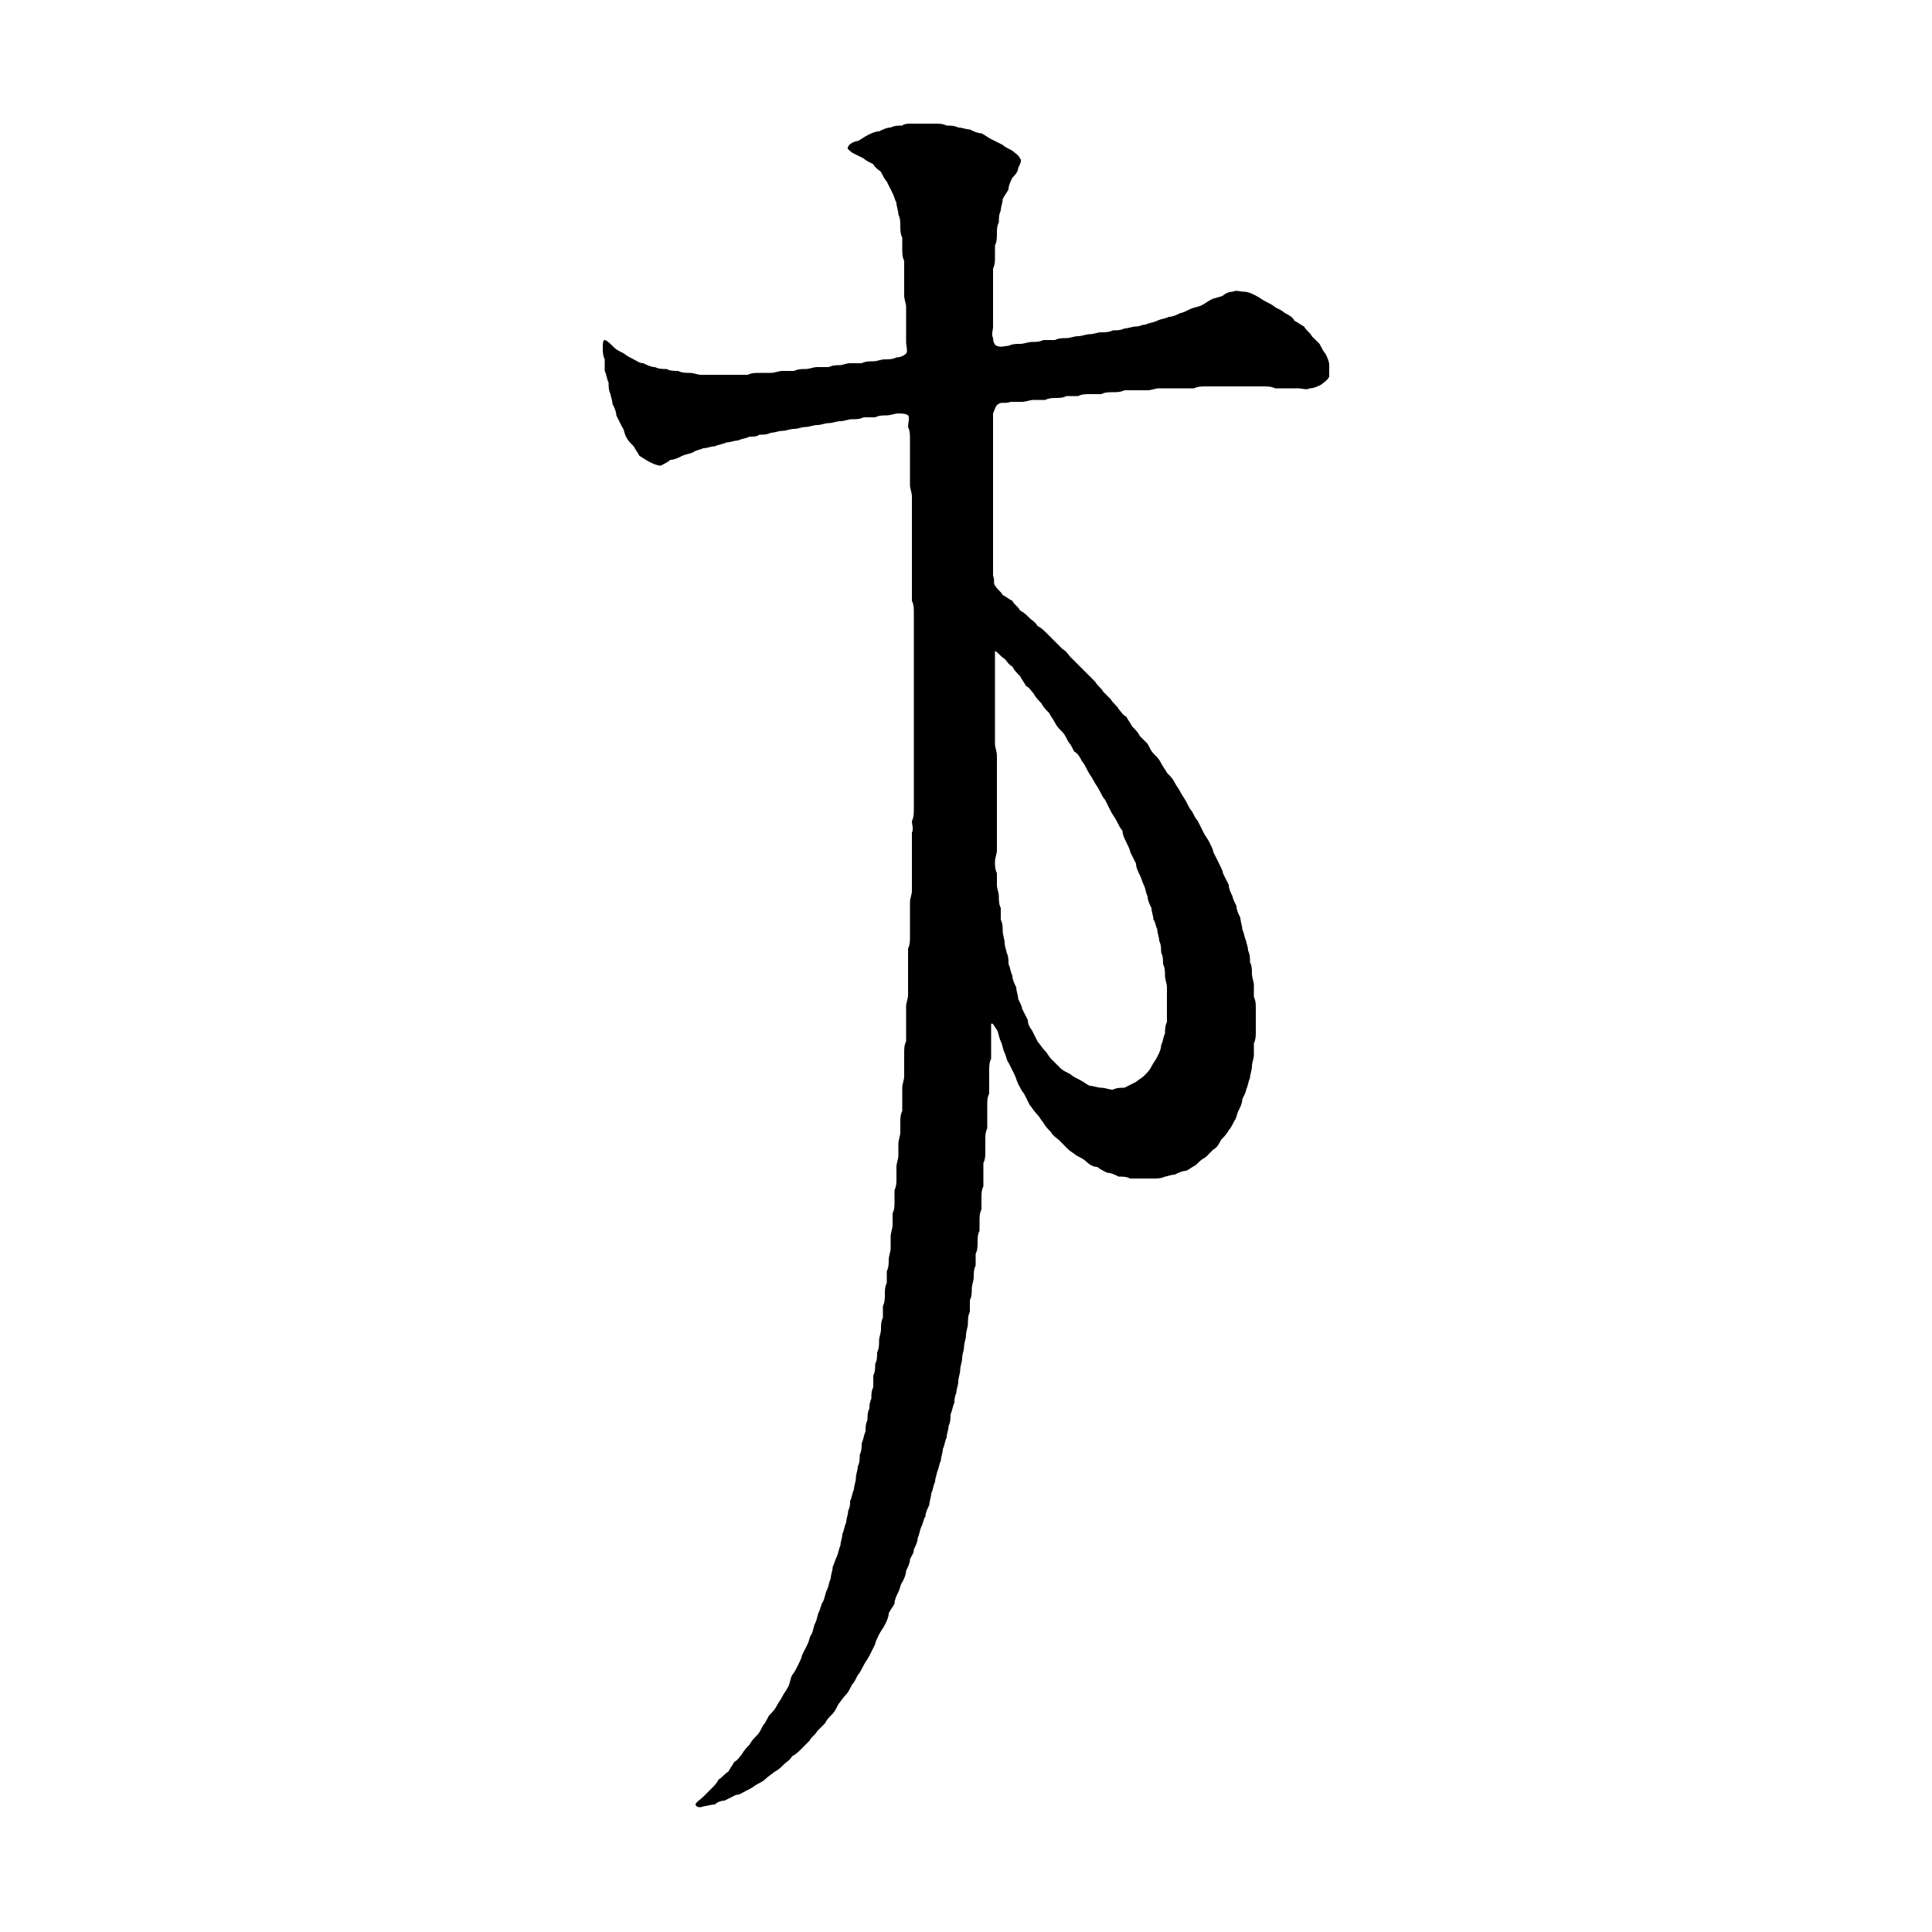
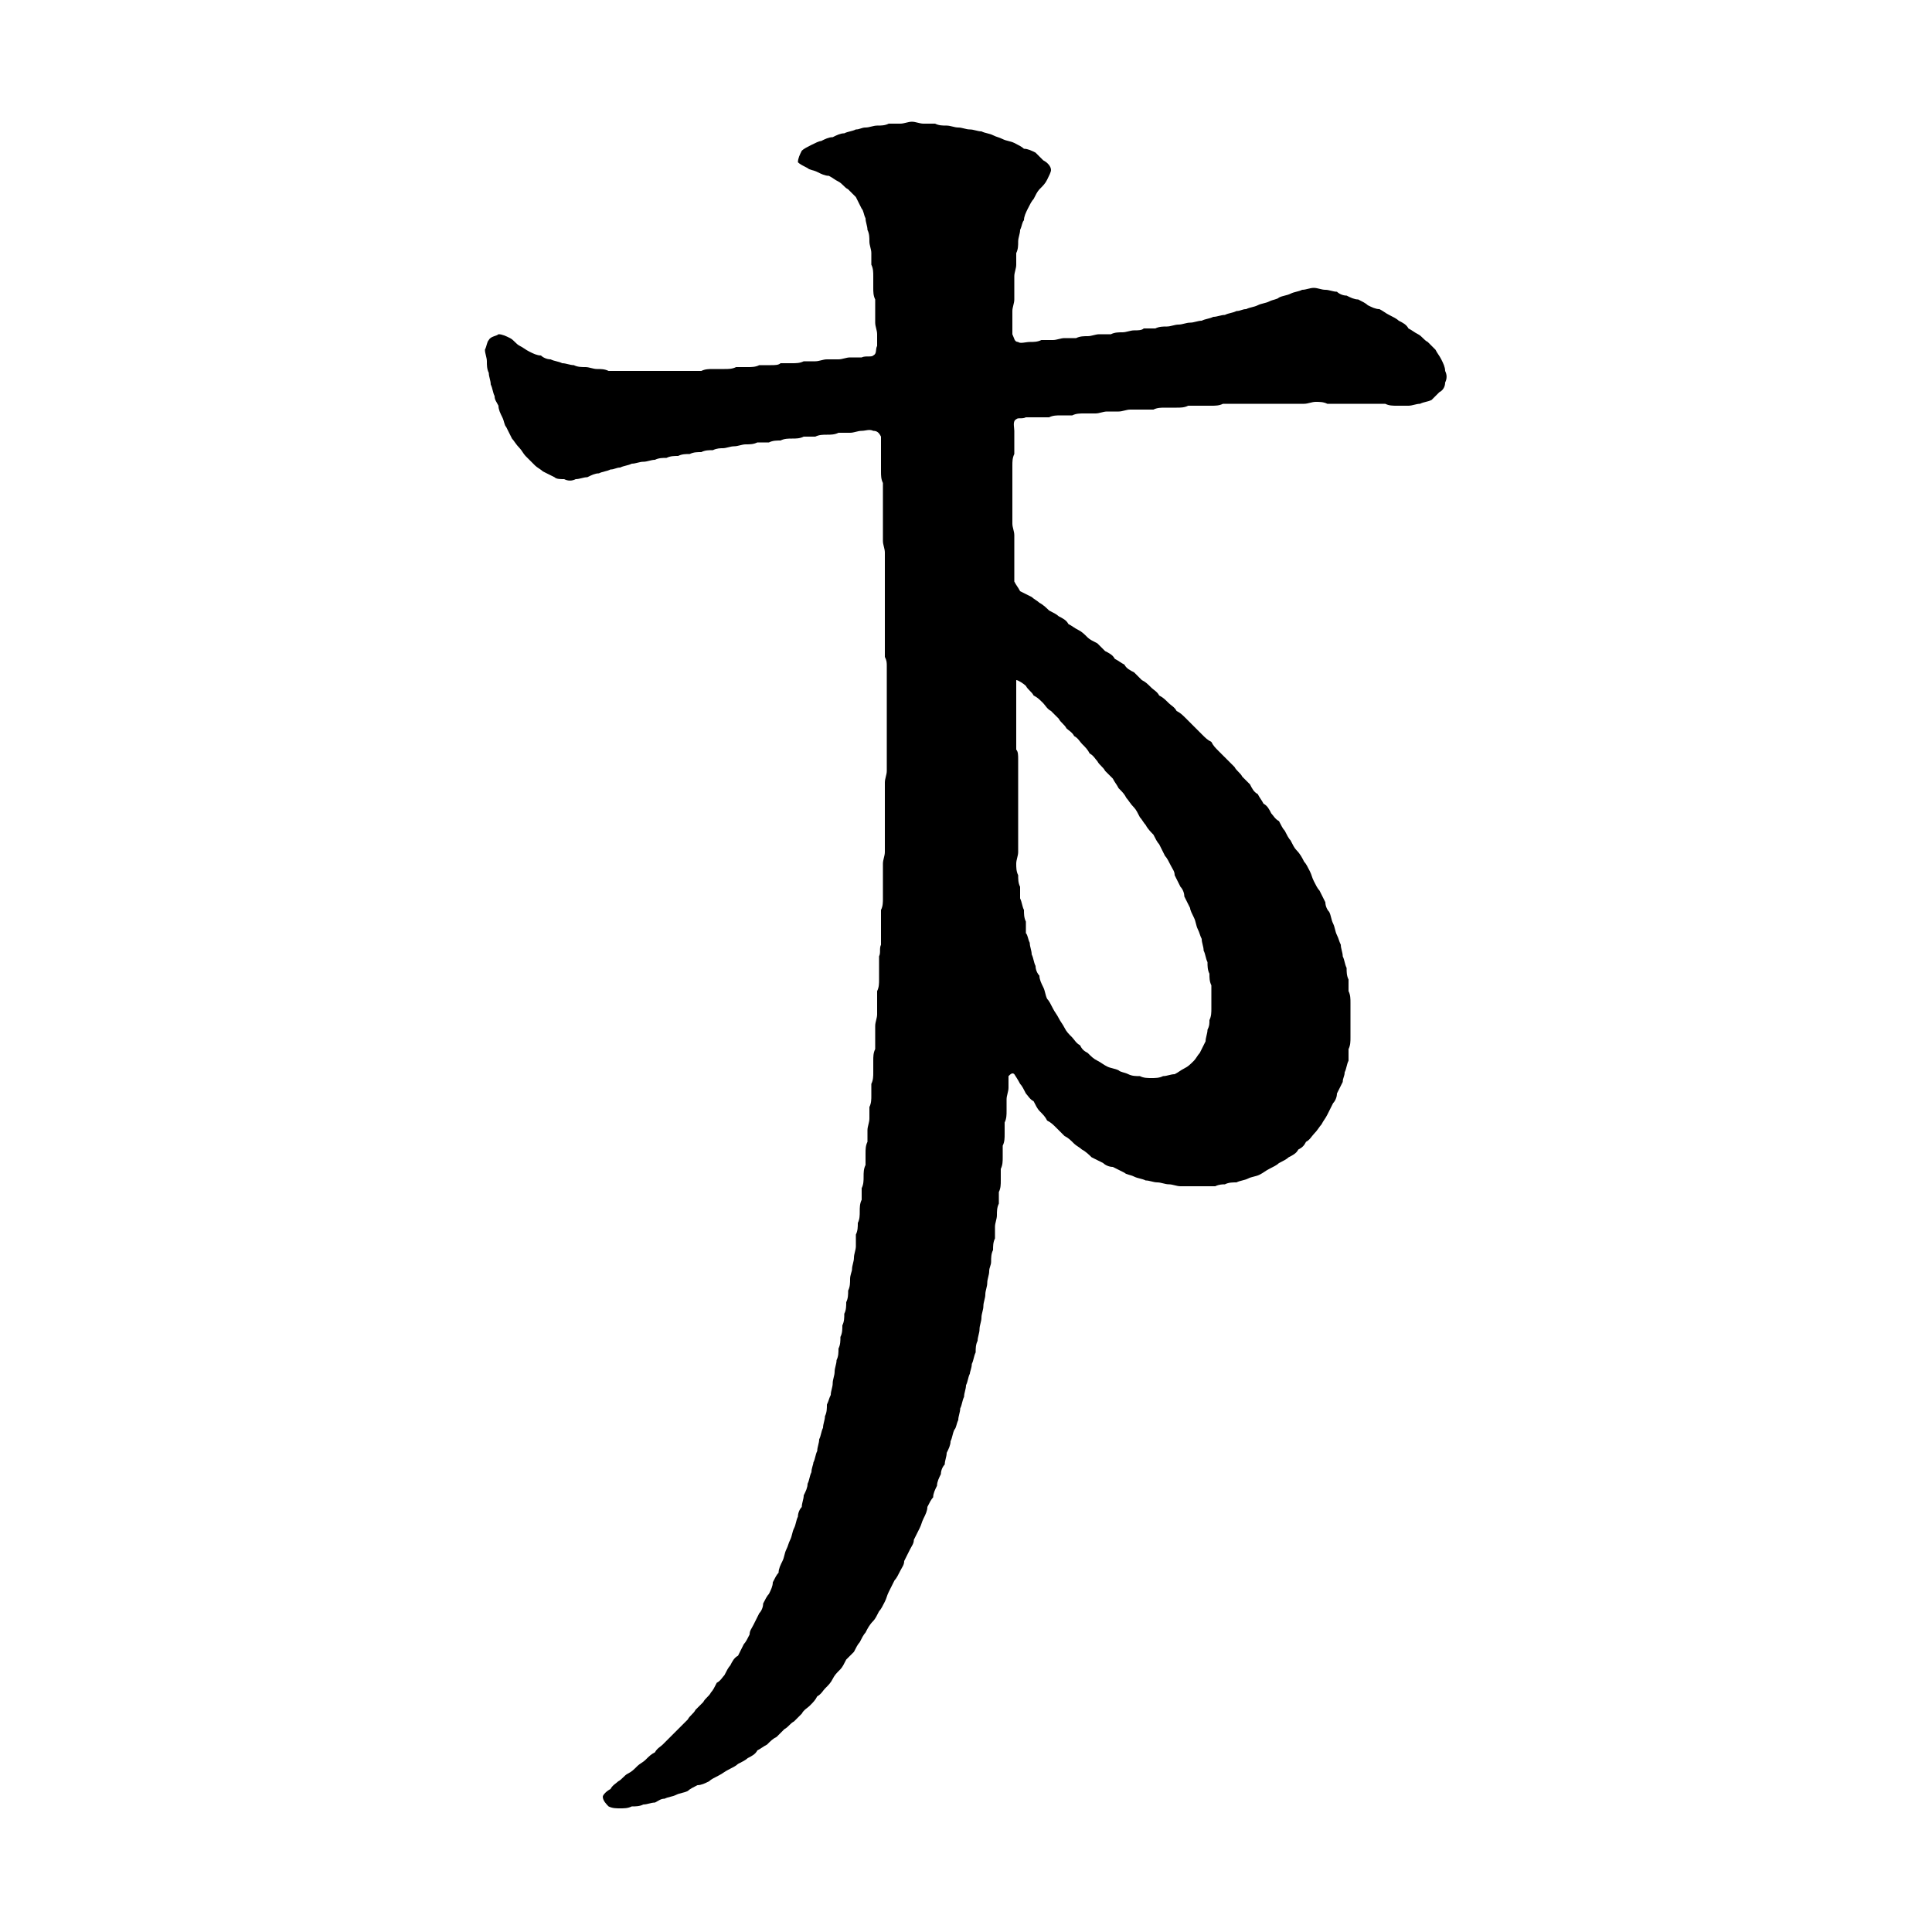
<svg xmlns="http://www.w3.org/2000/svg" viewBox="0 0 1000 1000">
-   <path d="M 484,64 C 486,64 488,64 490,65 C 492,65 494,65 496,66 C 498,66 500,67 502,67 C 504,68 506,69 508,69 C 510,70 511,71 513,72 C 515,73 517,74 519,75 C 520,76 522,77 524,78 C 525,79 527,80 528,82 C 529,83 528,85 527,87 C 527,89 525,91 524,92 C 523,94 522,96 522,98 C 521,100 520,101 519,103 C 519,105 518,107 518,109 C 517,111 517,113 517,115 C 516,117 516,119 516,121 C 516,123 516,125 515,127 C 515,129 515,131 515,133 C 515,135 515,137 514,139 C 514,141 514,143 514,145 C 514,147 514,149 514,151 C 514,153 514,155 514,157 C 514,159 514,161 514,163 C 514,165 514,167 514,169 C 514,171 513,173 514,175 C 514,177 515,179 516,179 C 518,180 520,179 522,179 C 524,178 526,178 528,178 C 530,178 532,177 534,177 C 536,177 538,177 540,176 C 542,176 544,176 546,176 C 548,175 550,175 552,175 C 554,175 556,174 558,174 C 560,174 562,173 564,173 C 566,173 568,172 570,172 C 572,172 574,172 576,171 C 578,171 580,171 582,170 C 584,170 586,169 588,169 C 590,169 591,168 593,168 C 595,167 597,167 599,166 C 601,165 603,165 605,164 C 607,164 609,163 611,162 C 612,162 614,161 616,160 C 618,159 620,159 622,158 C 624,157 625,156 627,155 C 629,154 631,154 633,153 C 634,152 636,151 638,151 C 640,150 642,151 644,151 C 646,151 648,152 650,153 C 652,154 653,155 655,156 C 657,157 659,158 660,159 C 662,160 664,161 665,162 C 667,163 669,164 670,166 C 672,167 673,168 675,169 C 676,171 678,172 679,174 C 680,175 682,177 683,178 C 684,180 685,182 686,183 C 687,185 688,187 688,189 C 688,191 688,193 688,195 C 687,197 685,198 684,199 C 682,200 680,201 678,201 C 676,202 674,201 672,201 C 670,201 668,201 666,201 C 664,201 662,201 660,201 C 658,200 656,200 654,200 C 652,200 650,200 648,200 C 646,200 644,200 642,200 C 640,200 638,200 636,200 C 634,200 632,200 630,200 C 628,200 626,200 624,200 C 622,200 620,200 618,201 C 616,201 614,201 612,201 C 610,201 608,201 606,201 C 604,201 602,201 600,201 C 598,201 596,202 594,202 C 592,202 590,202 588,202 C 586,202 584,202 582,202 C 580,203 578,203 576,203 C 574,203 572,203 570,204 C 568,204 566,204 564,204 C 562,204 560,204 558,205 C 556,205 554,205 552,205 C 550,206 548,206 546,206 C 545,206 543,206 541,207 C 539,207 537,207 535,207 C 533,207 531,208 529,208 C 527,208 525,208 523,208 C 521,209 518,208 517,209 C 515,210 515,212 514,214 C 514,215 514,218 514,220 C 514,222 514,224 514,226 C 514,228 514,230 514,232 C 514,234 514,236 514,238 C 514,240 514,242 514,244 C 514,246 514,248 514,250 C 514,252 514,254 514,256 C 514,258 514,260 514,262 C 514,264 514,266 514,268 C 514,270 514,272 514,274 C 514,276 514,278 514,280 C 514,282 514,284 514,286 C 514,288 514,290 514,292 C 514,294 514,296 514,298 C 515,300 514,302 515,303 C 516,305 518,306 519,308 C 521,309 522,310 524,311 C 525,313 527,314 528,316 C 530,317 531,318 533,320 C 534,321 536,322 537,324 C 539,325 540,326 542,328 C 543,329 544,330 546,332 C 547,333 549,335 550,336 C 552,337 553,339 554,340 C 556,342 557,343 559,345 C 560,346 561,347 563,349 C 564,350 566,352 567,353 C 568,355 570,356 571,358 C 572,359 574,361 575,362 C 576,364 578,365 579,367 C 580,368 581,370 583,371 C 584,373 585,374 586,376 C 588,378 589,379 590,381 C 591,382 593,384 594,385 C 595,387 596,389 597,390 C 599,392 600,393 601,395 C 602,397 603,398 604,400 C 606,402 607,403 608,405 C 609,407 610,408 611,410 C 612,412 613,413 614,415 C 615,417 616,419 617,420 C 618,422 619,424 620,425 C 621,427 622,429 623,431 C 624,433 625,434 626,436 C 627,438 628,440 628,441 C 629,443 630,445 631,447 C 632,449 633,451 633,452 C 634,454 635,456 636,458 C 636,460 637,462 638,464 C 638,465 639,467 640,469 C 640,471 641,473 642,475 C 642,477 643,479 643,481 C 644,483 644,485 645,487 C 645,488 646,490 646,492 C 647,494 647,496 647,498 C 648,500 648,502 648,504 C 648,506 649,508 649,510 C 649,512 649,514 649,516 C 650,518 650,520 650,522 C 650,524 650,526 650,528 C 650,530 650,532 650,534 C 650,536 650,538 649,540 C 649,542 649,544 649,546 C 649,548 648,550 648,552 C 648,554 647,556 647,558 C 646,560 646,562 645,564 C 645,565 644,567 643,569 C 643,571 642,573 641,575 C 640,577 640,579 639,580 C 638,582 637,584 636,585 C 635,587 633,589 632,590 C 631,592 630,594 628,595 C 627,596 625,598 624,599 C 622,600 621,601 619,603 C 617,604 616,605 614,606 C 612,606 610,607 608,608 C 606,608 604,609 603,609 C 601,610 599,610 597,610 C 595,610 593,610 591,610 C 589,610 587,610 585,610 C 583,609 581,609 579,609 C 577,608 575,607 573,607 C 571,606 569,605 568,604 C 566,604 564,603 562,601 C 561,600 559,599 557,598 C 556,597 554,596 553,595 C 551,593 550,592 548,590 C 547,589 545,588 544,586 C 543,585 541,583 540,581 C 539,580 538,578 537,577 C 535,575 534,573 533,572 C 532,570 531,568 530,566 C 529,565 528,563 527,561 C 526,559 526,558 525,556 C 524,554 523,552 522,550 C 521,549 521,547 520,545 C 519,543 519,541 518,539 C 517,537 517,535 516,533 C 515,532 514,529 513,530 C 513,530 513,534 513,536 C 513,538 513,540 513,542 C 513,544 513,546 513,548 C 512,550 512,552 512,554 C 512,556 512,558 512,560 C 512,562 512,564 512,566 C 511,568 511,570 511,572 C 511,574 511,576 511,578 C 511,580 511,582 511,584 C 510,586 510,588 510,590 C 510,592 510,594 510,596 C 510,598 510,600 509,602 C 509,604 509,606 509,608 C 509,610 509,612 509,614 C 508,616 508,618 508,620 C 508,622 508,624 508,626 C 507,628 507,630 507,632 C 507,634 507,635 507,637 C 506,639 506,641 506,643 C 506,645 506,647 505,649 C 505,651 505,653 505,655 C 504,657 504,659 504,661 C 504,663 503,665 503,667 C 503,669 503,671 502,673 C 502,675 502,677 502,679 C 501,681 501,683 501,685 C 501,687 500,689 500,691 C 500,693 499,695 499,697 C 499,699 498,701 498,703 C 498,705 497,707 497,709 C 497,711 496,713 496,715 C 496,717 495,719 495,721 C 494,723 494,725 494,726 C 493,728 493,730 492,732 C 492,734 492,736 491,738 C 491,740 490,742 490,744 C 489,746 489,748 488,750 C 488,752 487,754 487,756 C 486,758 486,760 485,762 C 485,763 484,765 484,767 C 483,769 483,771 482,773 C 482,775 481,777 481,779 C 480,781 479,783 479,785 C 478,786 478,788 477,790 C 476,792 476,794 475,796 C 475,798 474,800 473,802 C 473,804 472,805 471,807 C 471,809 470,811 469,813 C 469,815 468,817 467,819 C 466,820 466,822 465,824 C 464,826 463,828 463,830 C 462,832 461,833 460,835 C 460,837 459,839 458,841 C 457,843 456,844 455,846 C 454,848 453,850 453,851 C 452,853 451,855 450,857 C 449,859 448,860 447,862 C 446,864 445,866 444,867 C 443,869 442,871 441,872 C 440,874 439,876 438,877 C 436,879 435,881 434,882 C 433,884 432,886 431,887 C 429,889 428,890 427,892 C 426,893 424,895 423,896 C 422,898 420,899 419,901 C 418,902 416,904 415,905 C 413,907 412,908 410,909 C 409,911 407,912 406,913 C 404,915 403,916 401,917 C 400,918 398,919 396,921 C 395,922 393,923 391,924 C 390,925 388,926 386,927 C 384,928 383,929 381,929 C 379,930 377,931 375,932 C 373,932 371,933 370,934 C 368,934 365,935 364,935 C 362,936 360,935 360,934 C 360,933 363,931 364,930 C 366,928 367,927 368,926 C 370,924 371,923 372,921 C 374,920 375,918 377,917 C 378,915 379,914 380,912 C 382,911 383,909 384,908 C 385,906 387,904 388,903 C 389,901 390,900 392,898 C 393,897 394,895 395,893 C 396,892 397,890 398,888 C 399,887 401,885 402,883 C 403,881 404,880 405,878 C 406,876 407,875 408,873 C 409,871 409,869 410,867 C 411,866 412,864 413,862 C 414,860 415,858 415,857 C 416,855 417,853 418,851 C 419,849 419,847 420,846 C 421,844 421,842 422,840 C 423,838 423,836 424,834 C 425,832 425,830 426,829 C 427,827 427,825 428,823 C 429,821 429,819 430,817 C 430,815 431,813 431,811 C 432,809 432,808 433,806 C 434,804 434,802 435,800 C 435,798 436,796 436,794 C 437,792 437,790 438,788 C 438,786 439,784 439,782 C 440,780 440,779 440,777 C 441,775 441,773 442,771 C 442,769 443,767 443,765 C 443,763 444,761 444,759 C 445,757 445,755 445,753 C 446,751 446,749 446,747 C 447,745 447,743 448,741 C 448,739 448,737 449,735 C 449,733 449,731 450,729 C 450,728 450,726 451,724 C 451,722 451,720 452,718 C 452,716 452,714 452,712 C 453,710 453,708 453,706 C 454,704 454,702 454,700 C 455,698 455,696 455,694 C 455,692 456,690 456,688 C 456,686 456,684 457,682 C 457,680 457,678 457,676 C 458,674 458,672 458,670 C 458,668 458,666 459,664 C 459,662 459,660 459,658 C 460,656 460,654 460,652 C 460,650 461,648 461,646 C 461,644 461,642 461,640 C 461,638 462,636 462,634 C 462,632 462,630 462,628 C 463,626 463,624 463,622 C 463,620 463,618 463,616 C 464,614 464,612 464,610 C 464,608 464,606 464,604 C 464,602 465,600 465,598 C 465,596 465,594 465,592 C 465,590 466,588 466,586 C 466,585 466,583 466,581 C 466,579 466,577 467,575 C 467,573 467,571 467,569 C 467,567 467,565 467,563 C 467,561 468,559 468,557 C 468,555 468,553 468,551 C 468,549 468,547 468,545 C 468,543 468,541 469,539 C 469,537 469,535 469,533 C 469,531 469,529 469,527 C 469,525 469,523 469,521 C 469,519 470,517 470,515 C 470,513 470,511 470,509 C 470,507 470,505 470,503 C 470,501 470,499 470,497 C 470,495 470,493 470,491 C 471,489 471,487 471,485 C 471,483 471,481 471,479 C 471,477 471,475 471,473 C 471,471 471,469 471,467 C 471,465 472,463 472,461 C 472,459 472,457 472,455 C 472,453 472,451 472,449 C 472,447 472,445 472,443 C 472,441 472,439 472,437 C 472,435 472,433 472,431 C 473,429 472,427 472,425 C 473,423 473,421 473,419 C 473,417 473,415 473,413 C 473,411 473,409 473,407 C 473,405 473,403 473,401 C 473,399 473,397 473,395 C 473,393 473,391 473,389 C 473,387 473,385 473,383 C 473,381 473,379 473,377 C 473,375 473,373 473,371 C 473,369 473,367 473,365 C 473,363 473,361 473,359 C 473,357 473,355 473,353 C 473,351 473,349 473,347 C 473,345 473,343 473,341 C 473,339 473,337 473,335 C 473,333 473,331 473,329 C 473,327 473,325 473,323 C 473,321 473,319 473,317 C 473,315 473,313 472,311 C 472,309 472,307 472,305 C 472,303 472,301 472,299 C 472,297 472,295 472,293 C 472,291 472,289 472,287 C 472,285 472,283 472,281 C 472,279 472,277 472,275 C 472,273 472,271 472,269 C 472,267 472,265 472,263 C 472,261 472,259 472,257 C 472,255 471,253 471,251 C 471,249 471,247 471,245 C 471,243 471,241 471,239 C 471,237 471,235 471,233 C 471,231 471,229 471,227 C 471,225 471,223 470,221 C 470,219 471,216 470,215 C 469,214 466,214 465,214 C 463,214 461,215 459,215 C 457,215 455,215 453,216 C 451,216 449,216 447,216 C 445,217 443,217 441,217 C 439,217 437,218 435,218 C 433,218 431,219 429,219 C 427,219 425,220 423,220 C 421,220 419,221 417,221 C 415,221 413,222 411,222 C 409,222 407,223 405,223 C 403,223 401,224 399,224 C 397,225 395,225 393,225 C 392,226 390,226 388,226 C 386,227 384,227 382,228 C 380,228 378,229 376,229 C 374,230 372,230 370,231 C 368,231 366,232 364,232 C 362,233 360,233 359,234 C 357,235 355,235 353,236 C 351,237 349,238 347,238 C 346,239 344,240 342,241 C 340,241 338,240 336,239 C 334,238 333,237 331,236 C 330,234 329,233 328,231 C 326,229 325,228 324,226 C 323,224 323,222 322,221 C 321,219 320,217 319,215 C 319,213 318,211 317,209 C 317,207 316,205 316,204 C 315,202 315,200 315,198 C 314,196 314,194 313,192 C 313,190 313,188 313,186 C 312,184 312,182 312,180 C 312,178 312,176 313,176 C 314,176 316,178 318,180 C 319,181 321,182 323,183 C 324,184 326,185 328,186 C 330,187 331,188 333,188 C 335,189 337,190 339,190 C 341,191 343,191 345,191 C 347,192 349,192 351,192 C 353,193 355,193 357,193 C 359,193 361,194 363,194 C 365,194 367,194 369,194 C 371,194 373,194 375,194 C 377,194 379,194 381,194 C 383,194 385,194 387,194 C 389,193 391,193 393,193 C 395,193 397,193 399,193 C 401,193 403,192 405,192 C 407,192 409,192 411,192 C 413,191 415,191 417,191 C 419,191 421,190 423,190 C 425,190 427,190 429,190 C 431,189 433,189 435,189 C 436,189 438,188 440,188 C 442,188 444,188 446,188 C 448,187 450,187 452,187 C 454,187 456,186 458,186 C 460,186 462,186 464,185 C 466,185 468,184 469,183 C 470,182 469,179 469,177 C 469,175 469,173 469,171 C 469,169 469,167 469,165 C 469,163 469,161 469,159 C 469,157 468,155 468,153 C 468,151 468,149 468,147 C 468,145 468,143 468,141 C 468,139 468,137 468,135 C 467,133 467,131 467,129 C 467,127 467,125 467,123 C 466,121 466,119 466,117 C 466,115 466,113 465,111 C 465,109 464,107 464,105 C 463,103 463,102 462,100 C 461,98 460,96 459,94 C 458,93 457,91 456,89 C 455,88 453,87 452,85 C 450,84 448,83 447,82 C 445,81 443,80 441,79 C 440,78 438,77 439,76 C 439,75 442,73 444,73 C 446,72 447,71 449,70 C 451,69 453,68 455,68 C 457,67 459,66 461,66 C 463,65 465,65 467,65 C 468,64 470,64 472,64 C 474,64 476,64 478,64 C 480,64 482,64 484,64 Z M 515,343 C 515,345 515,347 515,349 C 515,351 515,353 515,355 C 515,357 515,359 515,361 C 515,363 515,365 515,367 C 515,369 515,371 515,373 C 515,375 515,377 515,379 C 515,381 515,383 515,385 C 515,387 516,389 516,391 C 516,393 516,395 516,397 C 516,399 516,401 516,403 C 516,405 516,408 516,410 C 516,412 516,414 516,416 C 516,418 516,420 516,422 C 516,424 516,426 516,428 C 516,430 516,432 516,434 C 516,436 516,438 516,440 C 516,442 515,444 515,446 C 515,448 515,450 516,452 C 516,454 516,456 516,458 C 516,460 517,462 517,464 C 517,466 517,468 518,470 C 518,472 518,474 518,476 C 519,478 519,480 519,482 C 519,484 520,486 520,488 C 520,490 521,492 521,493 C 522,495 522,497 522,499 C 523,501 523,503 524,505 C 524,507 525,509 526,511 C 526,513 527,515 527,517 C 528,519 529,521 529,522 C 530,524 531,526 532,528 C 532,530 533,532 534,533 C 535,535 536,537 537,539 C 538,540 539,542 541,544 C 542,545 543,547 544,548 C 546,550 547,551 549,553 C 550,554 552,555 554,556 C 555,557 557,558 559,559 C 561,560 562,561 564,562 C 566,562 568,563 570,563 C 572,563 574,564 576,564 C 578,563 580,563 582,563 C 584,562 586,561 588,560 C 589,559 591,558 592,557 C 594,555 595,554 596,552 C 597,550 598,549 599,547 C 600,545 601,543 601,541 C 602,539 602,537 603,535 C 603,533 603,531 604,529 C 604,527 604,525 604,523 C 604,521 604,519 604,517 C 604,515 604,513 604,511 C 604,509 603,507 603,505 C 603,503 603,501 602,499 C 602,497 602,495 601,493 C 601,491 601,489 600,487 C 600,485 599,483 599,481 C 598,479 598,477 597,476 C 597,474 596,472 596,470 C 595,468 594,466 594,464 C 593,462 593,460 592,458 C 591,456 591,455 590,453 C 589,451 588,449 588,447 C 587,445 586,443 585,441 C 585,440 584,438 583,436 C 582,434 581,432 581,430 C 580,429 579,427 578,425 C 577,423 576,422 575,420 C 574,418 573,416 572,414 C 571,413 570,411 569,409 C 568,407 567,406 566,404 C 565,402 564,401 563,399 C 562,397 561,395 560,394 C 559,392 558,390 556,389 C 555,387 554,385 553,384 C 552,382 551,380 550,379 C 548,377 547,376 546,374 C 545,372 544,371 543,369 C 541,367 540,366 539,364 C 538,363 536,361 535,359 C 534,358 533,356 531,355 C 530,353 529,352 528,350 C 526,348 525,347 524,345 C 522,344 521,342 520,341 C 518,340 516,337 515,337 C 515,338 515,341 515,343 Z" />
+   <path d="M 478,64 C 480,64 482,64 484,64 C 486,65 488,65 490,65 C 492,65 494,66 496,66 C 498,66 500,67 502,67 C 504,67 506,68 508,68 C 510,69 512,69 514,70 C 516,71 517,71 519,72 C 521,73 523,73 525,74 C 527,75 529,76 530,77 C 532,77 534,78 536,79 C 537,80 539,82 540,83 C 542,84 544,86 544,88 C 544,89 543,91 542,93 C 541,95 540,96 538,98 C 537,99 536,101 535,103 C 534,104 533,106 532,108 C 531,110 530,112 530,114 C 529,115 529,117 528,119 C 528,121 527,123 527,125 C 527,127 527,129 526,131 C 526,133 526,135 526,137 C 526,139 525,141 525,143 C 525,145 525,147 525,149 C 525,151 525,153 525,155 C 525,157 524,159 524,161 C 524,163 524,165 524,167 C 524,169 524,171 524,173 C 525,175 525,177 527,177 C 528,178 531,177 533,177 C 535,177 537,177 539,176 C 541,176 543,176 545,176 C 547,176 549,175 551,175 C 553,175 555,175 557,175 C 559,174 561,174 563,174 C 565,174 567,173 569,173 C 571,173 573,173 575,173 C 577,172 579,172 581,172 C 583,172 585,171 587,171 C 589,171 591,171 592,170 C 594,170 596,170 598,170 C 600,169 602,169 604,169 C 606,169 608,168 610,168 C 612,168 614,167 616,167 C 618,167 620,166 622,166 C 624,165 626,165 628,164 C 630,164 632,163 634,163 C 636,162 638,162 640,161 C 642,161 643,160 645,160 C 647,159 649,159 651,158 C 653,157 655,157 657,156 C 659,155 661,155 662,154 C 664,153 666,153 668,152 C 670,151 672,151 674,150 C 676,150 678,149 680,149 C 682,149 684,150 686,150 C 688,150 690,151 692,151 C 693,152 695,153 697,153 C 699,154 701,155 703,155 C 705,156 707,157 708,158 C 710,159 712,160 714,160 C 716,161 717,162 719,163 C 721,164 723,165 724,166 C 726,167 728,168 729,170 C 731,171 732,172 734,173 C 736,174 737,176 739,177 C 740,178 742,180 743,181 C 744,183 745,184 746,186 C 747,188 748,190 748,192 C 749,194 749,196 748,198 C 748,200 747,202 745,203 C 744,204 742,206 741,207 C 739,208 737,208 735,209 C 733,209 731,210 729,210 C 727,210 725,210 723,210 C 721,210 719,210 717,209 C 715,209 713,209 711,209 C 709,209 707,209 705,209 C 703,209 701,209 699,209 C 697,209 695,209 693,209 C 691,209 689,209 687,209 C 685,208 683,208 681,208 C 679,208 677,209 675,209 C 673,209 671,209 669,209 C 667,209 665,209 663,209 C 661,209 659,209 657,209 C 655,209 653,209 651,209 C 649,209 647,209 645,209 C 643,209 641,209 639,209 C 637,209 635,209 633,209 C 631,210 629,210 627,210 C 625,210 623,210 621,210 C 619,210 617,210 615,210 C 613,211 611,211 609,211 C 607,211 605,211 603,211 C 601,211 599,211 597,212 C 595,212 593,212 591,212 C 589,212 587,212 585,212 C 583,212 581,213 579,213 C 577,213 575,213 573,213 C 571,213 569,214 567,214 C 565,214 563,214 561,214 C 559,214 557,214 555,215 C 553,215 551,215 549,215 C 547,215 545,215 543,216 C 541,216 539,216 537,216 C 535,216 533,216 531,216 C 529,217 527,216 526,217 C 524,218 525,221 525,223 C 525,225 525,227 525,229 C 525,231 525,233 525,235 C 524,237 524,239 524,241 C 524,243 524,245 524,247 C 524,249 524,251 524,253 C 524,255 524,257 524,259 C 524,261 524,263 524,265 C 524,267 524,269 524,271 C 524,273 525,275 525,277 C 525,279 525,281 525,283 C 525,285 525,287 525,289 C 525,291 525,293 525,295 C 525,297 525,299 525,301 C 526,303 527,304 528,306 C 530,307 532,308 534,309 C 535,310 537,311 538,312 C 540,313 542,315 543,316 C 545,317 547,318 548,319 C 550,320 552,321 553,323 C 555,324 556,325 558,326 C 560,327 561,328 563,330 C 564,331 566,332 568,333 C 569,334 571,336 572,337 C 574,338 576,339 577,341 C 579,342 580,343 582,344 C 583,346 585,347 587,348 C 588,349 590,351 591,352 C 593,353 594,354 596,356 C 597,357 599,358 600,360 C 602,361 603,362 605,364 C 606,365 608,366 609,368 C 611,369 612,370 614,372 C 615,373 617,375 618,376 C 619,377 621,379 622,380 C 624,382 625,383 627,384 C 628,386 629,387 631,389 C 632,390 634,392 635,393 C 636,394 638,396 639,397 C 640,399 642,400 643,402 C 644,403 646,405 647,406 C 648,408 649,410 651,411 C 652,413 653,414 654,416 C 656,417 657,419 658,421 C 659,422 660,424 662,425 C 663,427 664,429 665,430 C 666,432 667,434 668,435 C 669,437 670,439 671,440 C 673,442 674,444 675,446 C 676,447 677,449 678,451 C 679,453 679,454 680,456 C 681,458 682,460 683,461 C 684,463 685,465 686,467 C 686,469 687,471 688,472 C 689,474 689,476 690,478 C 691,480 691,482 692,484 C 693,486 693,487 694,489 C 694,491 695,493 695,495 C 696,497 696,499 697,501 C 697,503 697,505 698,507 C 698,509 698,511 698,513 C 699,515 699,517 699,519 C 699,521 699,523 699,525 C 699,527 699,529 699,531 C 699,533 699,535 699,537 C 699,539 699,541 698,543 C 698,545 698,547 698,549 C 697,551 697,553 696,555 C 696,557 695,558 695,560 C 694,562 693,564 692,566 C 692,568 691,570 690,571 C 689,573 688,575 687,577 C 686,579 685,580 684,582 C 683,583 682,585 680,587 C 679,588 678,590 676,591 C 675,593 674,594 672,595 C 671,597 669,598 667,599 C 666,600 664,601 662,602 C 661,603 659,604 657,605 C 655,606 654,607 652,608 C 650,609 648,609 646,610 C 644,611 642,611 640,612 C 638,612 636,612 634,613 C 633,613 631,613 629,614 C 627,614 625,614 623,614 C 621,614 619,614 617,614 C 615,614 613,614 611,614 C 609,614 607,613 605,613 C 603,613 601,612 599,612 C 597,612 595,611 593,611 C 591,610 589,610 587,609 C 585,608 583,608 582,607 C 580,606 578,605 576,604 C 574,604 572,603 571,602 C 569,601 567,600 565,599 C 564,598 562,596 560,595 C 559,594 557,593 556,592 C 554,590 553,589 551,588 C 550,587 548,585 547,584 C 545,582 544,581 542,580 C 541,578 540,577 538,575 C 537,574 536,572 535,570 C 533,569 532,567 531,566 C 530,564 529,562 528,561 C 527,559 525,556 525,556 C 524,555 523,556 522,557 C 522,558 522,561 522,563 C 522,565 521,567 521,569 C 521,571 521,573 521,575 C 521,577 521,579 520,581 C 520,583 520,585 520,587 C 520,589 520,591 519,593 C 519,595 519,597 519,599 C 519,601 519,603 518,605 C 518,607 518,609 518,611 C 518,613 518,615 517,617 C 517,619 517,621 517,623 C 516,625 516,627 516,629 C 516,631 515,633 515,635 C 515,637 515,639 515,641 C 514,643 514,645 514,647 C 513,649 513,651 513,653 C 513,655 512,656 512,658 C 512,660 511,662 511,664 C 511,666 510,668 510,670 C 510,672 509,674 509,676 C 509,678 508,680 508,682 C 508,684 507,686 507,688 C 507,690 506,692 506,694 C 505,696 505,698 505,700 C 504,702 504,704 503,706 C 503,708 502,710 502,711 C 501,713 501,715 500,717 C 500,719 499,721 499,723 C 498,725 498,727 497,729 C 497,731 496,733 496,735 C 495,737 495,739 494,740 C 493,742 493,744 492,746 C 492,748 491,750 490,752 C 490,754 489,756 489,758 C 488,759 487,761 487,763 C 486,765 485,767 485,769 C 484,771 483,773 483,775 C 482,776 481,778 480,780 C 480,782 479,784 478,786 C 477,788 477,789 476,791 C 475,793 474,795 473,797 C 473,799 472,800 471,802 C 470,804 469,806 468,808 C 468,810 467,811 466,813 C 465,815 464,817 463,818 C 462,820 461,822 460,824 C 459,826 459,827 458,829 C 457,831 456,833 455,834 C 454,836 453,838 452,839 C 450,841 449,843 448,845 C 447,846 446,848 445,850 C 444,851 443,853 442,855 C 441,856 439,858 438,859 C 437,861 436,863 435,864 C 433,866 432,867 431,869 C 430,871 429,872 427,874 C 426,875 425,877 423,878 C 422,880 421,881 419,883 C 418,884 416,885 415,887 C 414,888 412,890 411,891 C 409,892 408,894 406,895 C 405,896 403,898 402,899 C 400,900 399,901 397,903 C 395,904 394,905 392,906 C 391,908 389,909 387,910 C 386,911 384,912 382,913 C 381,914 379,915 377,916 C 375,917 374,918 372,919 C 370,920 368,921 367,922 C 365,923 363,924 361,924 C 359,925 357,926 356,927 C 354,928 352,928 350,929 C 348,930 346,930 344,931 C 342,931 341,932 339,933 C 337,933 335,934 333,934 C 331,935 329,935 327,935 C 325,936 323,936 321,936 C 319,936 317,936 315,935 C 314,934 312,932 312,930 C 312,929 314,927 316,926 C 317,924 319,923 320,922 C 322,921 323,919 325,918 C 327,917 328,916 330,914 C 331,913 333,912 334,911 C 336,909 337,908 339,907 C 340,905 342,904 343,903 C 345,901 346,900 348,898 C 349,897 350,896 352,894 C 353,893 355,891 356,890 C 357,888 359,887 360,885 C 361,884 363,882 364,881 C 365,879 367,878 368,876 C 369,875 370,873 371,871 C 373,870 374,868 375,867 C 376,865 377,863 378,862 C 379,860 380,858 382,857 C 383,855 384,853 385,851 C 386,850 387,848 388,846 C 388,844 389,843 390,841 C 391,839 392,837 393,835 C 394,834 395,832 395,830 C 396,828 397,826 398,825 C 399,823 400,821 400,819 C 401,817 402,815 403,814 C 403,812 404,810 405,808 C 406,806 406,804 407,802 C 408,800 408,799 409,797 C 410,795 410,793 411,791 C 412,789 412,787 413,785 C 413,783 414,781 415,780 C 415,778 416,776 416,774 C 417,772 418,770 418,768 C 419,766 419,764 420,762 C 420,760 421,758 421,757 C 422,755 422,753 423,751 C 423,749 424,747 424,745 C 425,743 425,741 426,739 C 426,737 427,735 427,733 C 428,731 428,729 428,727 C 429,725 429,724 430,722 C 430,720 431,718 431,716 C 431,714 432,712 432,710 C 432,708 433,706 433,704 C 434,702 434,700 434,698 C 435,696 435,694 435,692 C 436,690 436,688 436,686 C 437,684 437,682 437,680 C 438,678 438,676 438,674 C 439,672 439,670 439,668 C 440,666 440,664 440,662 C 440,660 441,658 441,657 C 441,655 442,653 442,651 C 442,649 443,647 443,645 C 443,643 443,641 443,639 C 444,637 444,635 444,633 C 445,631 445,629 445,627 C 445,625 445,623 446,621 C 446,619 446,617 446,615 C 447,613 447,611 447,609 C 447,607 447,605 448,603 C 448,601 448,599 448,597 C 448,595 448,593 449,591 C 449,589 449,587 449,585 C 449,583 450,581 450,579 C 450,577 450,575 450,573 C 451,571 451,569 451,567 C 451,565 451,563 451,561 C 452,559 452,557 452,555 C 452,553 452,551 452,549 C 452,547 452,545 453,543 C 453,541 453,539 453,537 C 453,535 453,533 453,531 C 453,529 454,527 454,525 C 454,523 454,521 454,519 C 454,517 454,515 454,513 C 455,511 455,509 455,507 C 455,505 455,503 455,501 C 455,499 455,497 455,495 C 456,493 455,491 456,489 C 456,487 456,485 456,483 C 456,481 456,479 456,477 C 456,475 456,473 456,471 C 457,469 457,467 457,465 C 457,463 457,461 457,459 C 457,457 457,455 457,453 C 457,451 457,449 457,447 C 457,445 458,443 458,441 C 458,439 458,437 458,435 C 458,433 458,431 458,429 C 458,427 458,425 458,423 C 458,421 458,419 458,417 C 458,415 458,413 458,411 C 458,409 458,407 458,405 C 458,403 459,401 459,399 C 459,397 459,395 459,393 C 459,391 459,389 459,387 C 459,385 459,383 459,381 C 459,379 459,377 459,375 C 459,373 459,371 459,369 C 459,367 459,365 459,363 C 459,361 459,359 459,357 C 459,355 459,353 459,351 C 459,349 459,347 459,345 C 459,343 459,342 458,340 C 458,338 458,336 458,334 C 458,332 458,330 458,328 C 458,326 458,323 458,322 C 458,320 458,318 458,316 C 458,314 458,312 458,310 C 458,308 458,306 458,304 C 458,302 458,300 458,298 C 458,296 458,294 458,292 C 458,290 458,288 458,286 C 458,284 457,282 457,280 C 457,278 457,276 457,274 C 457,272 457,270 457,268 C 457,266 457,264 457,262 C 457,260 457,258 457,256 C 457,254 457,252 457,250 C 456,248 456,246 456,244 C 456,242 456,240 456,238 C 456,236 456,234 456,232 C 456,230 456,227 456,226 C 455,224 454,223 452,223 C 450,222 448,223 446,223 C 444,223 442,224 440,224 C 438,224 436,224 434,224 C 432,225 430,225 428,225 C 426,225 424,225 422,226 C 420,226 418,226 416,226 C 414,227 412,227 410,227 C 408,227 406,227 404,228 C 402,228 400,228 398,229 C 396,229 394,229 392,229 C 390,230 388,230 386,230 C 384,230 382,231 380,231 C 378,231 376,232 374,232 C 373,232 371,232 369,233 C 367,233 365,233 363,234 C 361,234 359,234 357,235 C 355,235 353,235 351,236 C 349,236 347,236 345,237 C 343,237 341,237 339,238 C 337,238 335,239 333,239 C 331,239 329,240 327,240 C 325,241 323,241 321,242 C 319,242 318,243 316,243 C 314,244 312,244 310,245 C 308,245 306,246 304,247 C 302,247 300,248 298,248 C 296,249 294,249 292,248 C 290,248 288,248 287,247 C 285,246 283,245 281,244 C 280,243 278,242 277,241 C 275,239 274,238 272,236 C 271,235 270,233 269,232 C 267,230 266,228 265,227 C 264,225 263,223 262,221 C 261,220 261,218 260,216 C 259,214 258,212 258,210 C 257,208 256,207 256,205 C 255,203 255,201 254,199 C 254,197 253,195 253,193 C 252,191 252,189 252,187 C 252,185 251,183 251,181 C 252,179 252,177 253,176 C 254,174 257,174 258,173 C 260,173 262,174 264,175 C 266,176 267,178 269,179 C 271,180 272,181 274,182 C 276,183 278,184 280,184 C 281,185 283,186 285,186 C 287,187 289,187 291,188 C 293,188 295,189 297,189 C 299,190 301,190 303,190 C 305,190 307,191 309,191 C 311,191 313,191 315,192 C 317,192 319,192 321,192 C 323,192 325,192 327,192 C 329,192 331,192 333,192 C 335,192 337,192 339,192 C 341,192 343,192 345,192 C 347,192 349,192 351,192 C 353,192 355,192 357,192 C 359,192 361,192 363,192 C 365,191 367,191 369,191 C 371,191 373,191 375,191 C 377,191 379,191 381,190 C 383,190 385,190 387,190 C 389,190 391,190 393,189 C 395,189 397,189 399,189 C 401,189 403,189 404,188 C 406,188 408,188 410,188 C 412,188 414,188 416,187 C 418,187 420,187 422,187 C 424,187 426,186 428,186 C 430,186 432,186 434,186 C 436,186 438,185 440,185 C 442,185 444,185 446,185 C 448,184 451,185 452,184 C 454,183 453,181 454,179 C 454,177 454,175 454,173 C 454,171 453,169 453,167 C 453,165 453,163 453,161 C 453,159 453,157 453,155 C 452,153 452,151 452,149 C 452,147 452,145 452,143 C 452,141 452,139 451,137 C 451,135 451,133 451,131 C 451,129 450,127 450,125 C 450,123 450,121 449,119 C 449,117 448,115 448,113 C 447,111 447,109 446,108 C 445,106 444,104 443,102 C 442,101 440,99 439,98 C 437,97 436,95 434,94 C 432,93 431,92 429,91 C 427,91 425,90 423,89 C 421,88 419,88 418,87 C 416,86 414,85 413,84 C 413,82 414,80 415,78 C 416,77 418,76 420,75 C 422,74 424,73 425,73 C 427,72 429,71 431,71 C 433,70 435,69 437,69 C 439,68 441,68 443,67 C 445,67 446,66 448,66 C 450,66 452,65 454,65 C 456,65 458,65 460,64 C 462,64 464,64 466,64 C 468,64 470,63 472,63 C 474,63 476,64 478,64 Z M 526,358 C 526,360 526,362 526,364 C 526,366 526,368 526,370 C 526,372 526,374 526,376 C 526,378 526,380 526,382 C 526,384 526,386 526,388 C 527,389 527,391 527,393 C 527,395 527,397 527,399 C 527,401 527,403 527,405 C 527,407 527,409 527,411 C 527,413 527,415 527,417 C 527,419 527,421 527,423 C 527,425 527,427 527,429 C 527,431 527,433 527,435 C 527,437 527,439 527,441 C 527,443 526,445 526,447 C 526,449 526,451 527,453 C 527,455 527,457 528,459 C 528,461 528,463 528,465 C 529,467 529,469 530,471 C 530,473 530,475 531,477 C 531,479 531,481 531,483 C 532,484 532,486 533,488 C 533,490 534,492 534,494 C 535,496 535,498 536,500 C 536,502 537,504 538,505 C 538,507 539,509 540,511 C 541,513 541,515 542,517 C 543,518 544,520 545,522 C 546,524 547,525 548,527 C 549,529 550,530 551,532 C 552,534 553,535 555,537 C 556,538 557,540 559,541 C 560,543 561,544 563,545 C 565,547 566,548 568,549 C 570,550 571,551 573,552 C 575,553 577,553 579,554 C 580,555 582,555 584,556 C 586,557 588,557 590,557 C 592,558 594,558 596,558 C 598,558 600,558 602,557 C 604,557 606,556 608,556 C 610,555 611,554 613,553 C 615,552 616,551 618,549 C 619,548 620,546 621,545 C 622,543 623,541 624,539 C 624,537 625,535 625,533 C 626,531 626,530 626,528 C 627,526 627,524 627,522 C 627,520 627,518 627,516 C 627,514 627,512 627,510 C 626,508 626,506 626,504 C 625,502 625,500 625,498 C 624,496 624,494 623,492 C 623,490 622,488 622,486 C 621,484 621,483 620,481 C 619,479 619,477 618,475 C 617,473 616,471 616,470 C 615,468 614,466 613,464 C 613,462 612,460 611,459 C 610,457 609,455 608,453 C 608,451 607,450 606,448 C 605,446 604,444 603,443 C 602,441 601,439 600,437 C 599,436 598,434 597,432 C 596,431 594,429 593,427 C 592,426 591,424 590,423 C 589,421 588,419 587,418 C 585,416 584,414 583,413 C 582,411 581,410 579,408 C 578,406 577,405 576,403 C 575,402 573,400 572,399 C 571,397 569,396 568,394 C 567,393 566,391 564,390 C 563,388 562,387 560,385 C 559,384 558,382 556,381 C 555,379 553,378 552,377 C 551,375 549,374 548,372 C 547,371 545,369 544,368 C 542,367 541,365 540,364 C 538,362 537,361 535,360 C 534,358 532,357 531,355 C 530,354 527,352 526,352 C 526,352 526,356 526,358 Z" />
</svg>
